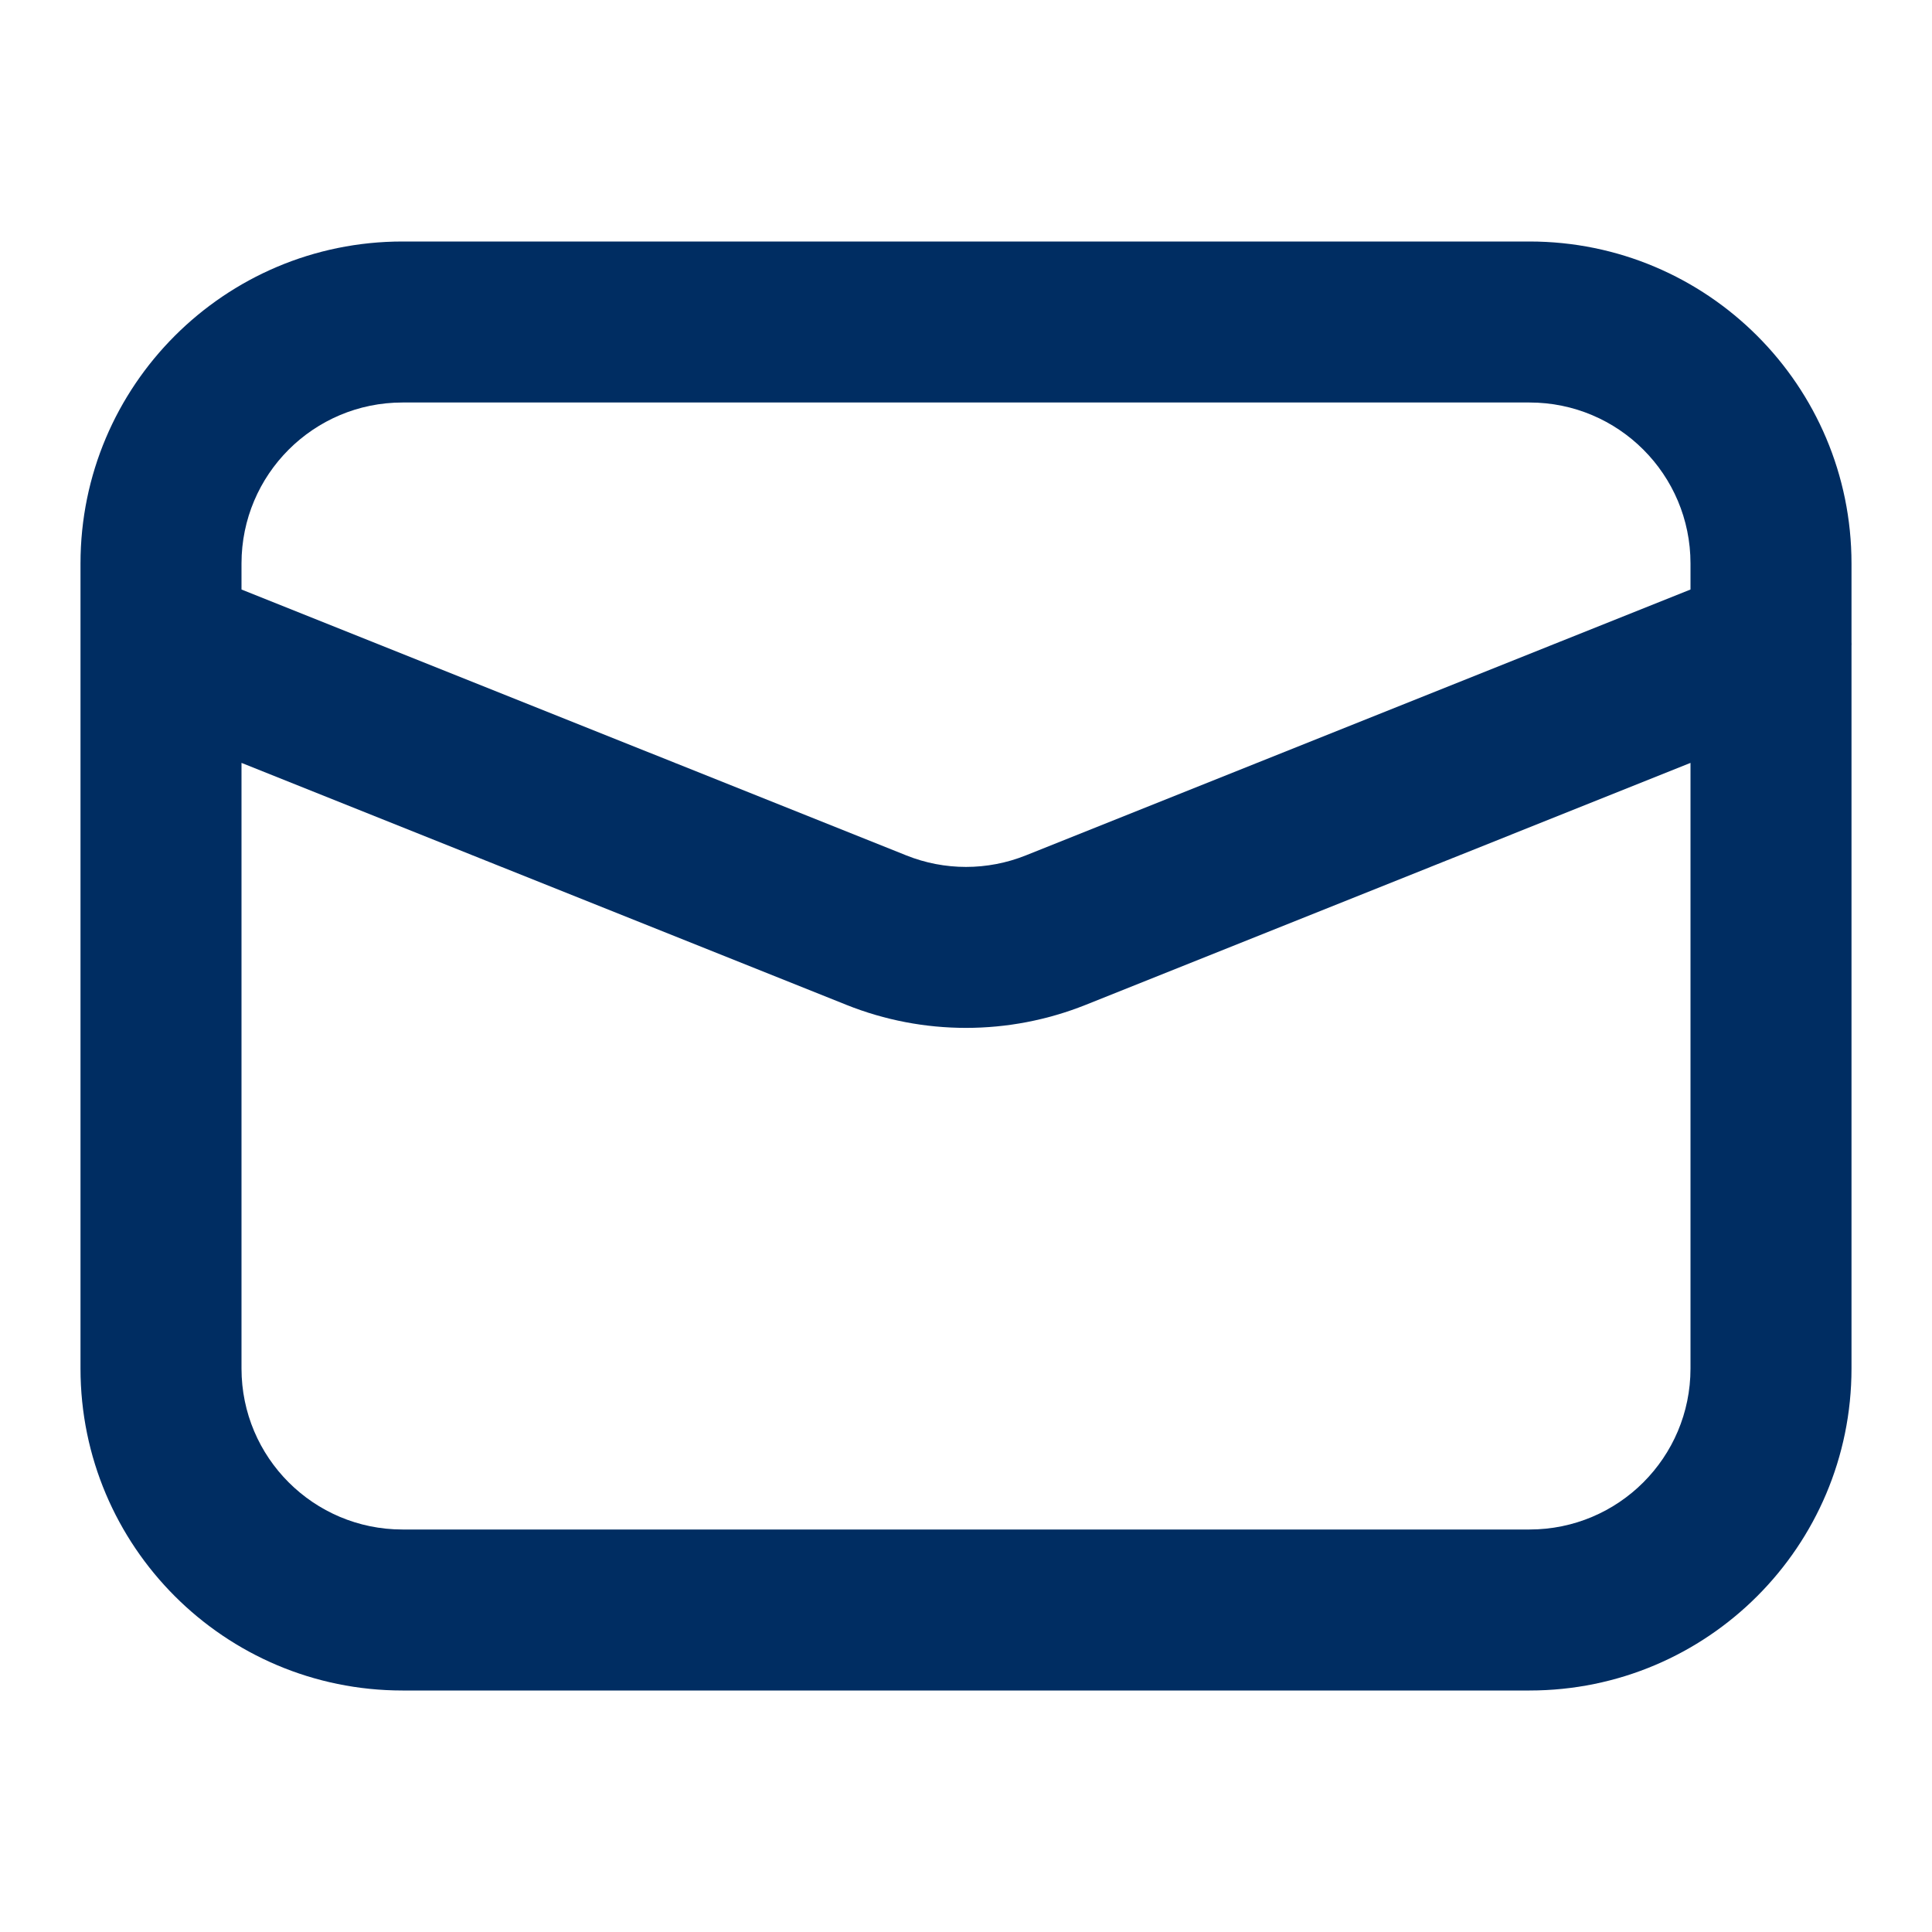
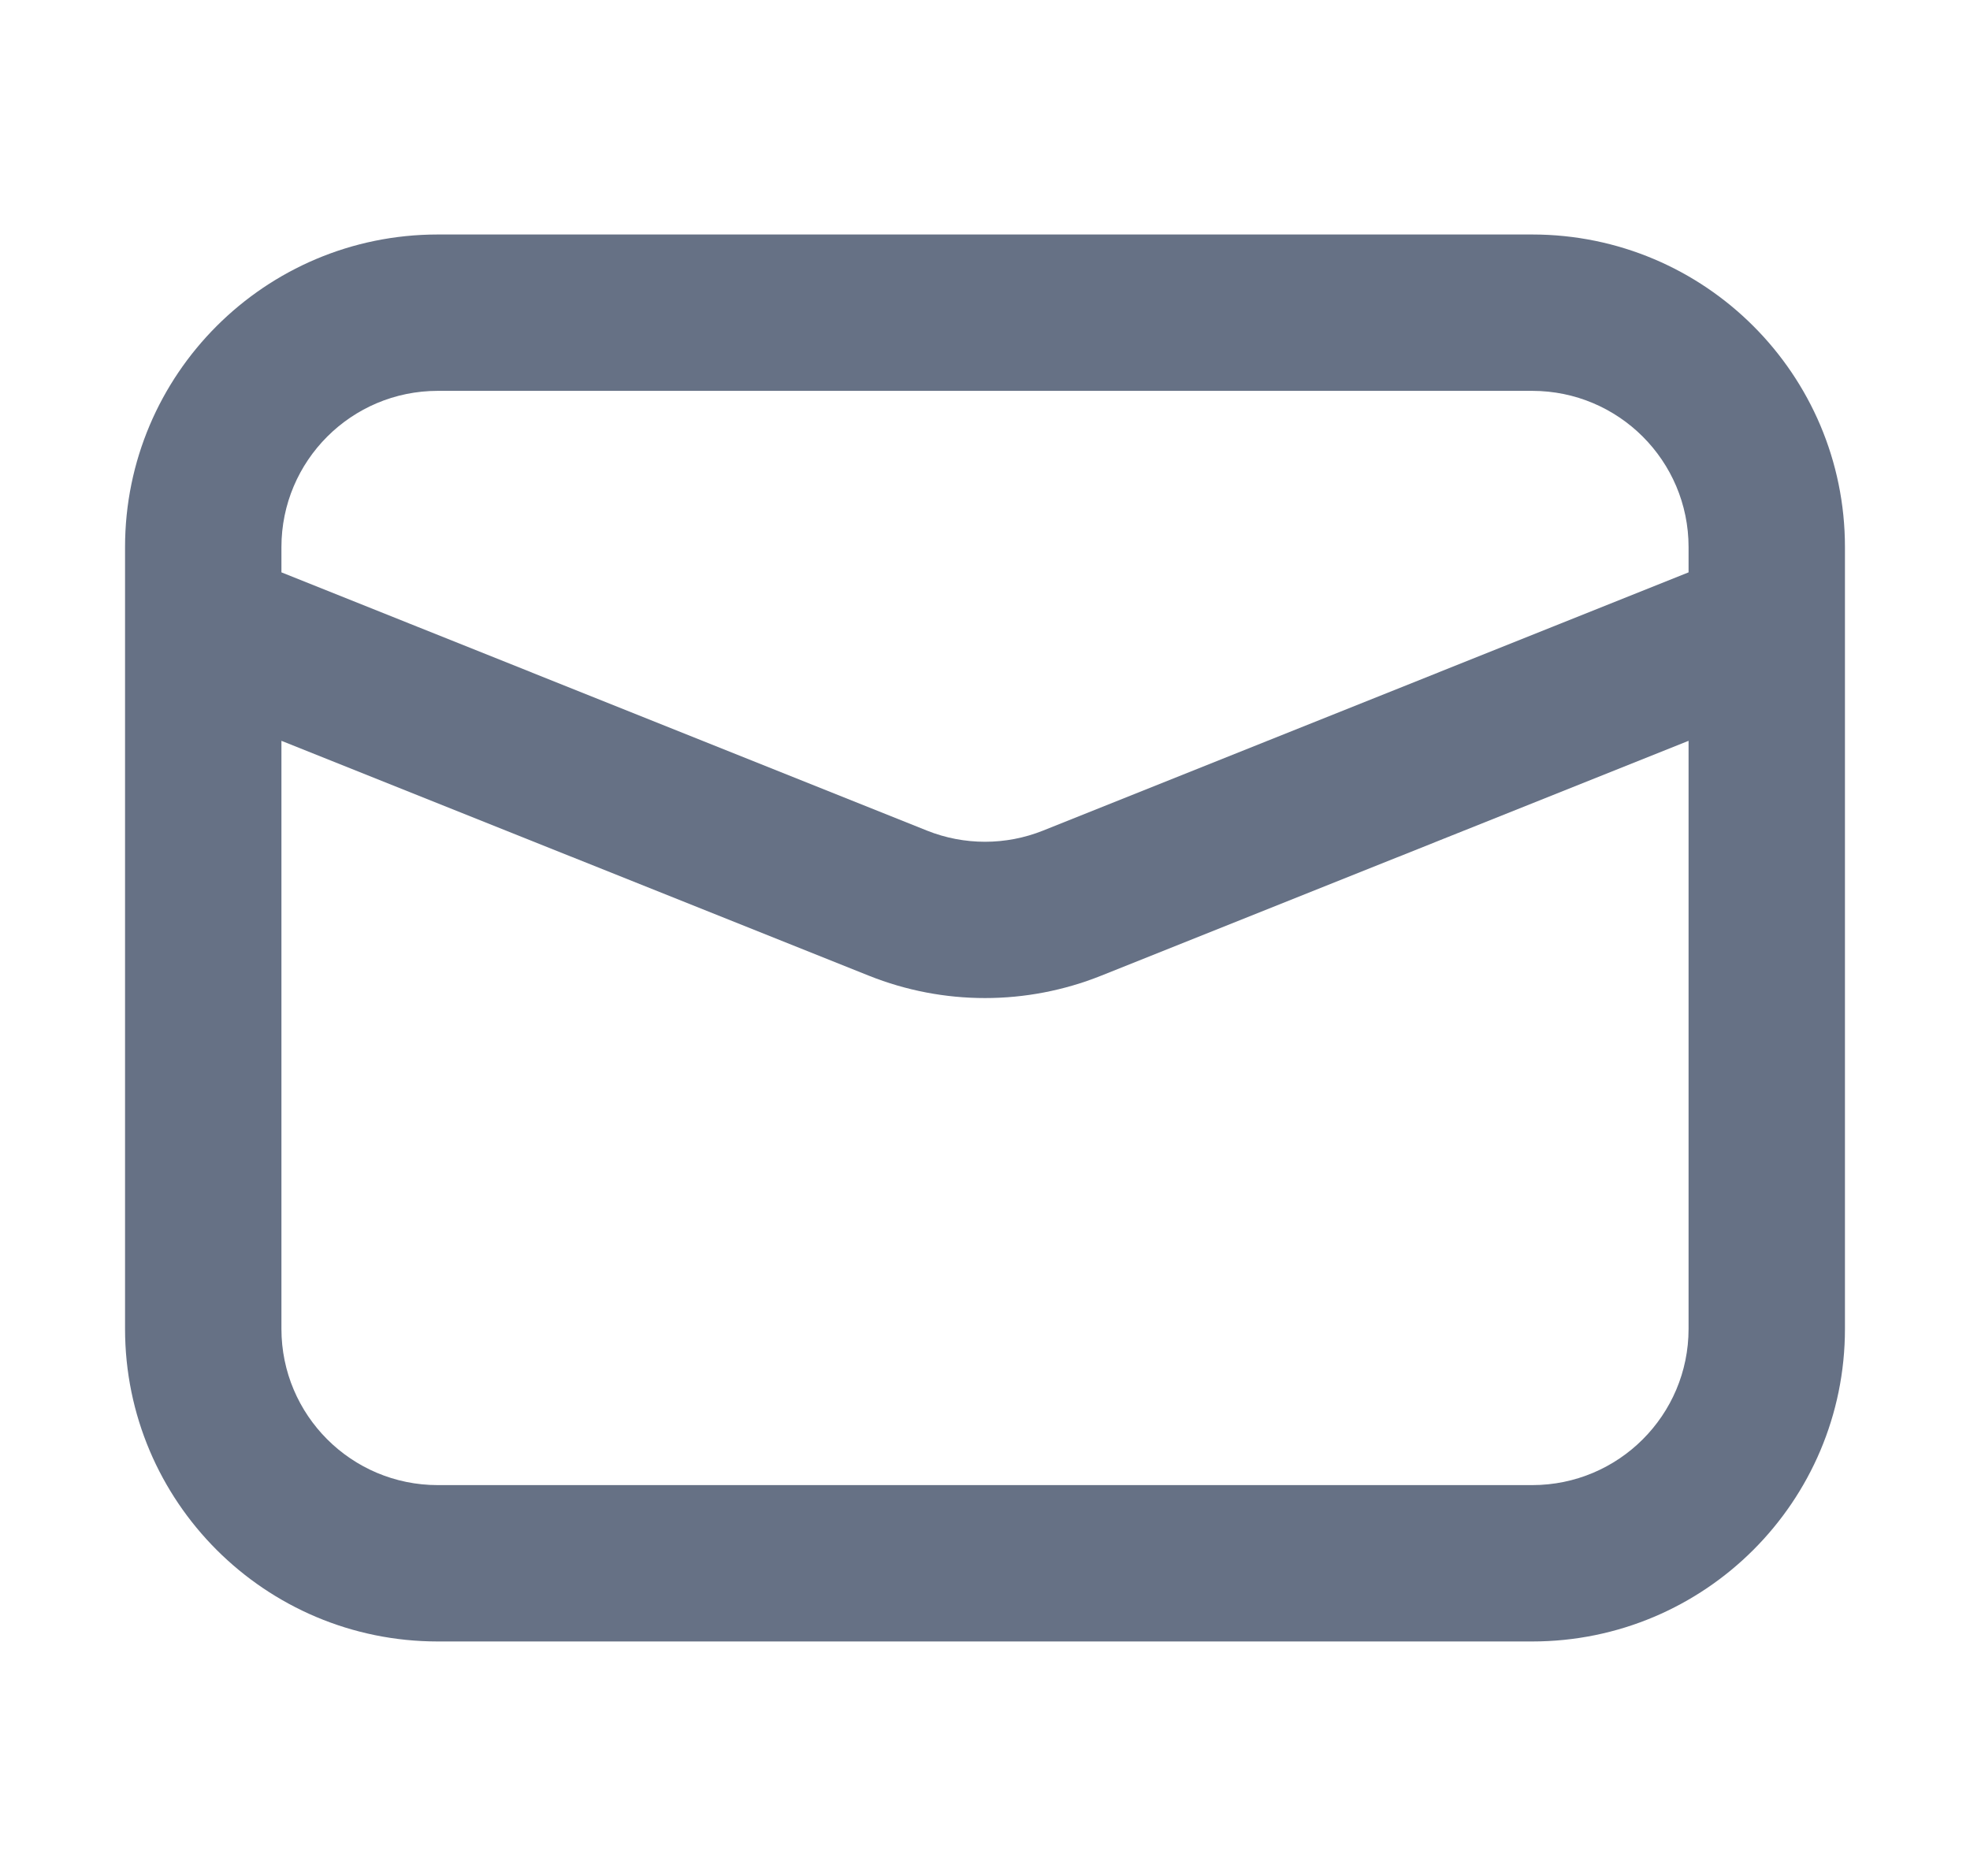
- <svg xmlns="http://www.w3.org/2000/svg" width="24" height="24" viewBox="0 0 24 24" fill="none">
-   <path fill-rule="evenodd" clip-rule="evenodd" d="M19 21C21.209 21 23 19.209 23 17V8.023C23.001 8.007 23.001 7.992 23 7.977V7C23 4.791 21.209 3 19 3H5C2.791 3 1 4.791 1 7V7.977C1 7.992 1 8.007 1 8.023V17C1 19.209 2.791 21 5 21H19ZM3 17C3 18.105 3.896 19 5 19H19C20.105 19 21 18.105 21 17V9.477L13.486 12.483C12.532 12.864 11.468 12.864 10.515 12.483L3 9.477V17ZM12.743 10.626L21 7.323V7C21 5.895 20.105 5 19 5H5C3.896 5 3 5.895 3 7V7.323L11.258 10.626C11.734 10.817 12.266 10.817 12.743 10.626Z" fill="#002D62" />
+ <svg xmlns="http://www.w3.org/2000/svg" width="21" height="20" viewBox="0 0 21 20" fill="none">
+   <path fill-rule="evenodd" clip-rule="evenodd" d="M16.333 17.5C18.174 17.5 19.667 16.008 19.667 14.167V6.686C19.667 6.673 19.667 6.66 19.667 6.647V5.833C19.667 3.992 18.174 2.5 16.333 2.5H4.667C2.826 2.5 1.333 3.992 1.333 5.833V6.647C1.333 6.66 1.333 6.673 1.333 6.686V14.167C1.333 16.008 2.826 17.5 4.667 17.5H16.333ZM3 14.167C3 15.087 3.746 15.833 4.667 15.833H16.333C17.254 15.833 18 15.087 18 14.167V7.898L11.738 10.402C10.943 10.72 10.057 10.72 9.262 10.402L3 7.898V14.167ZM11.119 8.855L18 6.102V5.833C18 4.913 17.254 4.167 16.333 4.167H4.667C3.746 4.167 3 4.913 3 5.833V6.102L9.881 8.855C10.278 9.014 10.722 9.014 11.119 8.855Z" fill="#667185" />
</svg>
